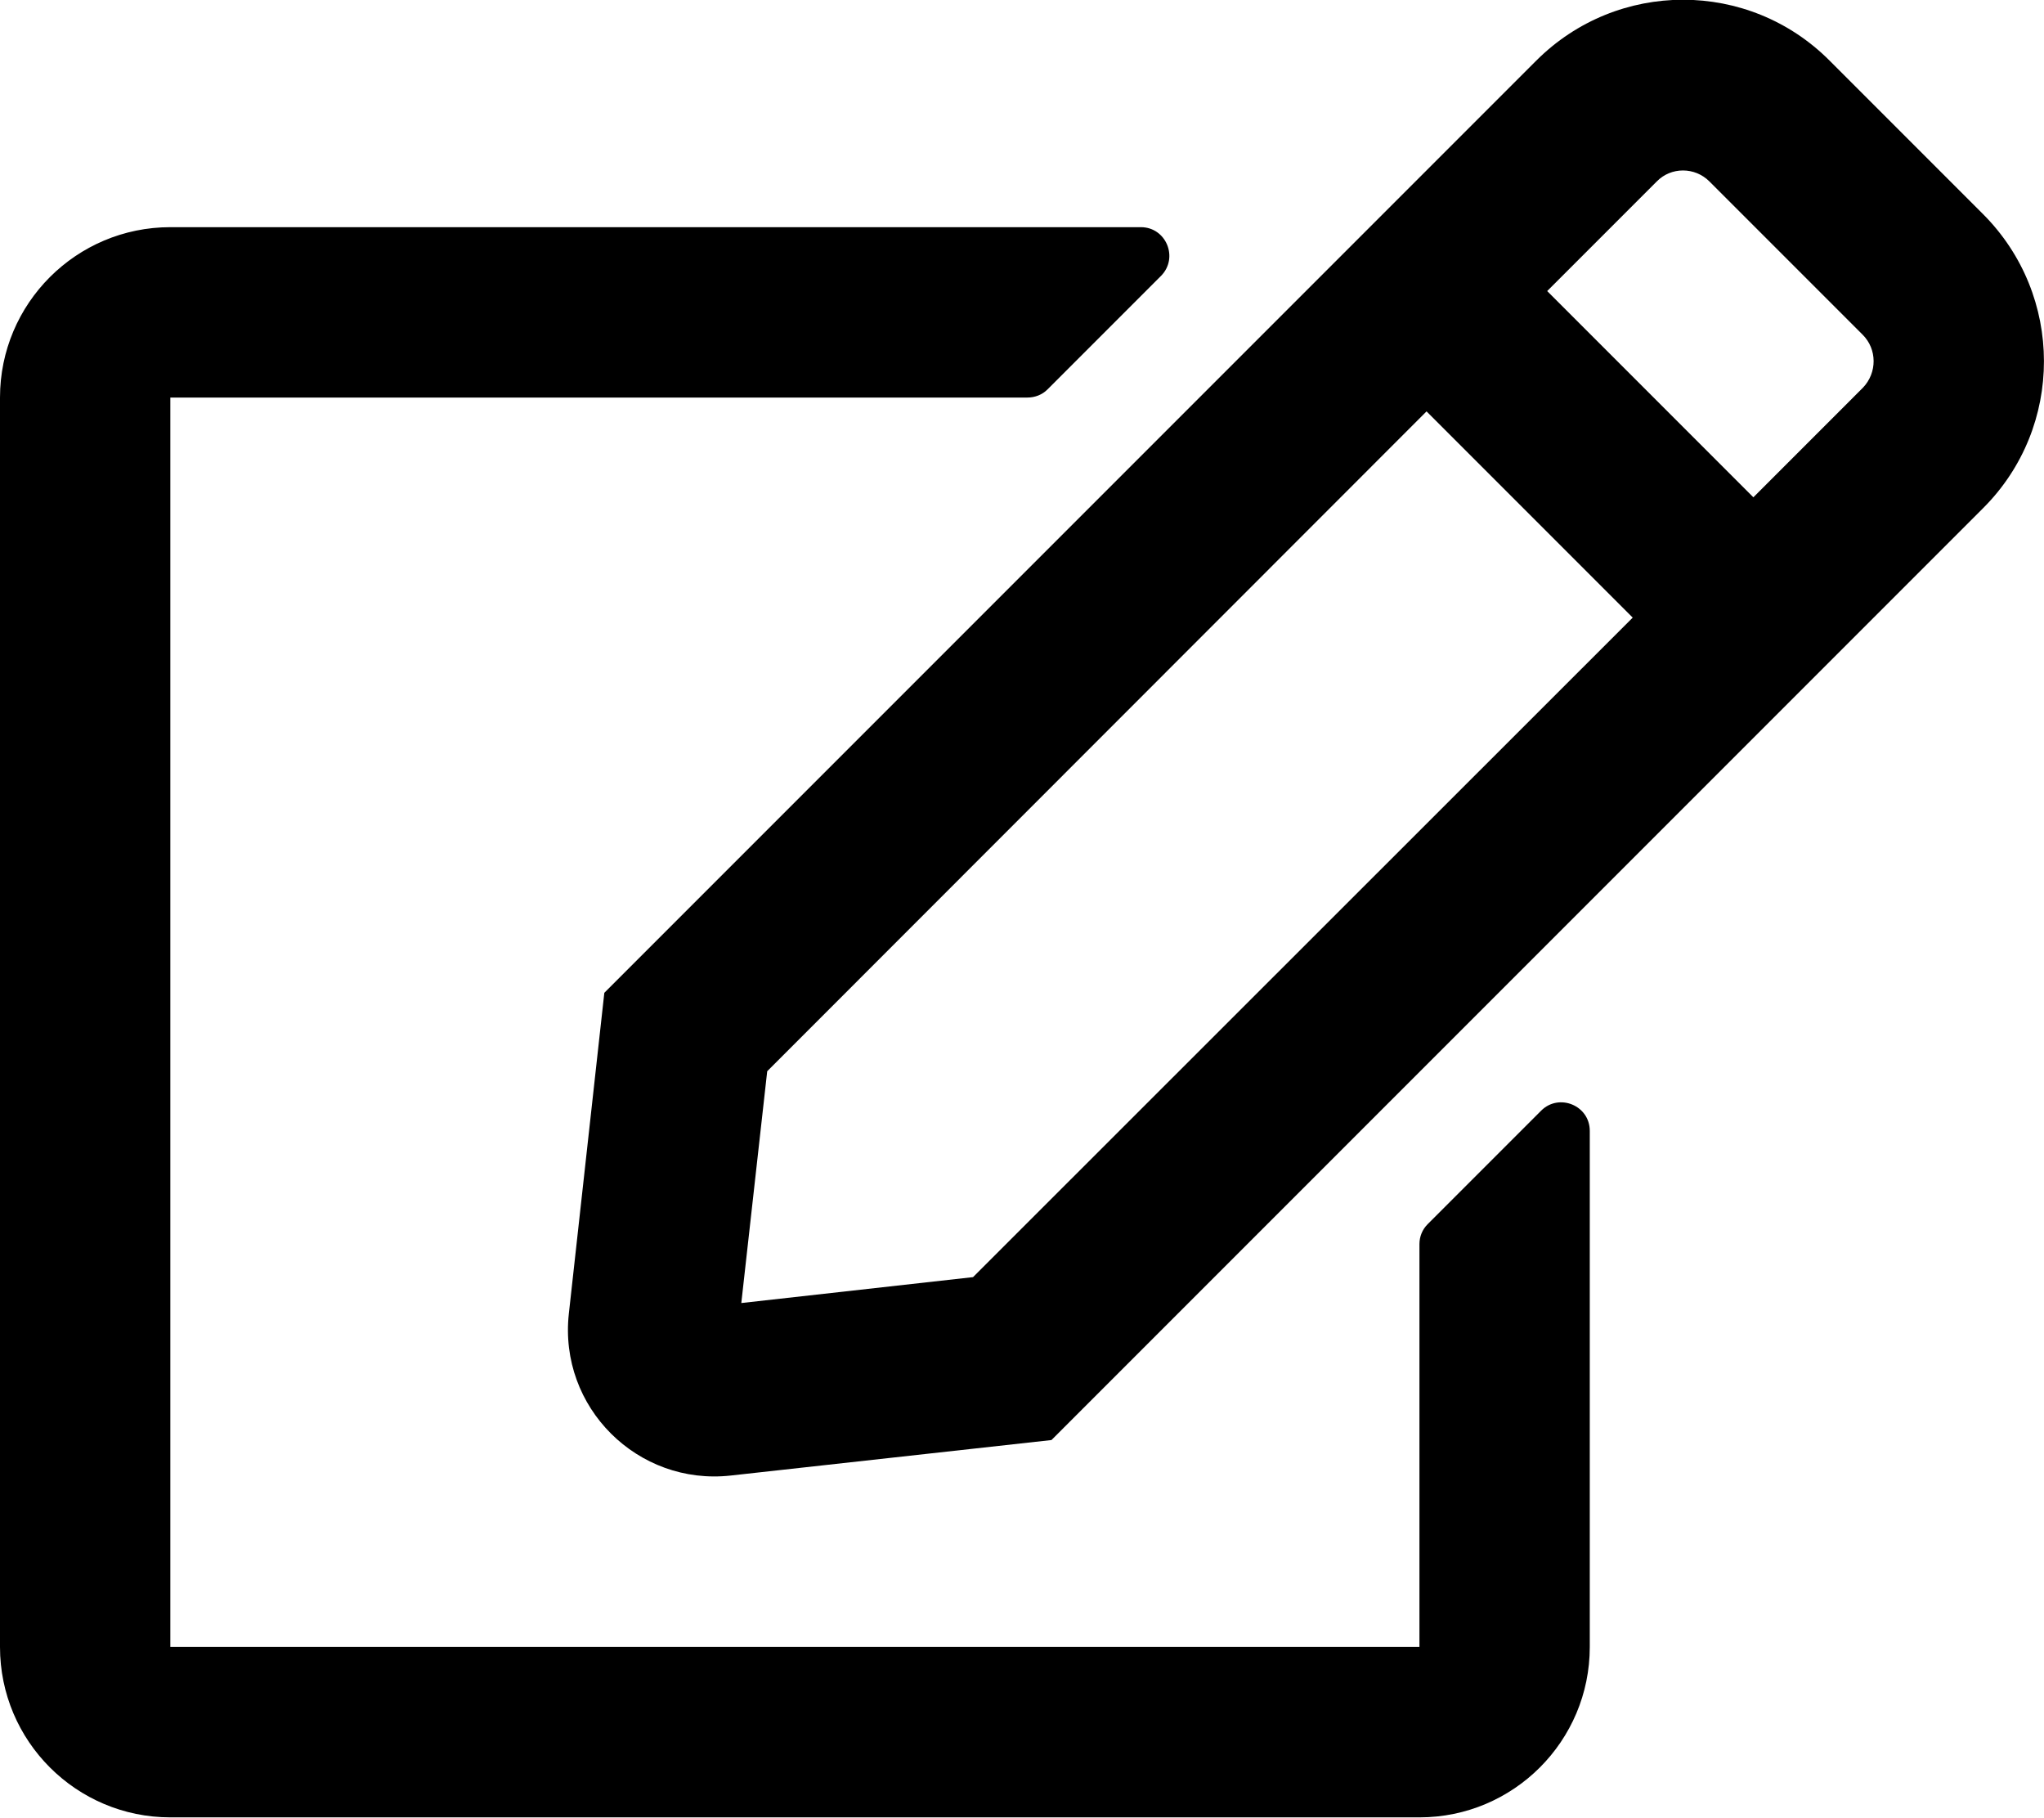
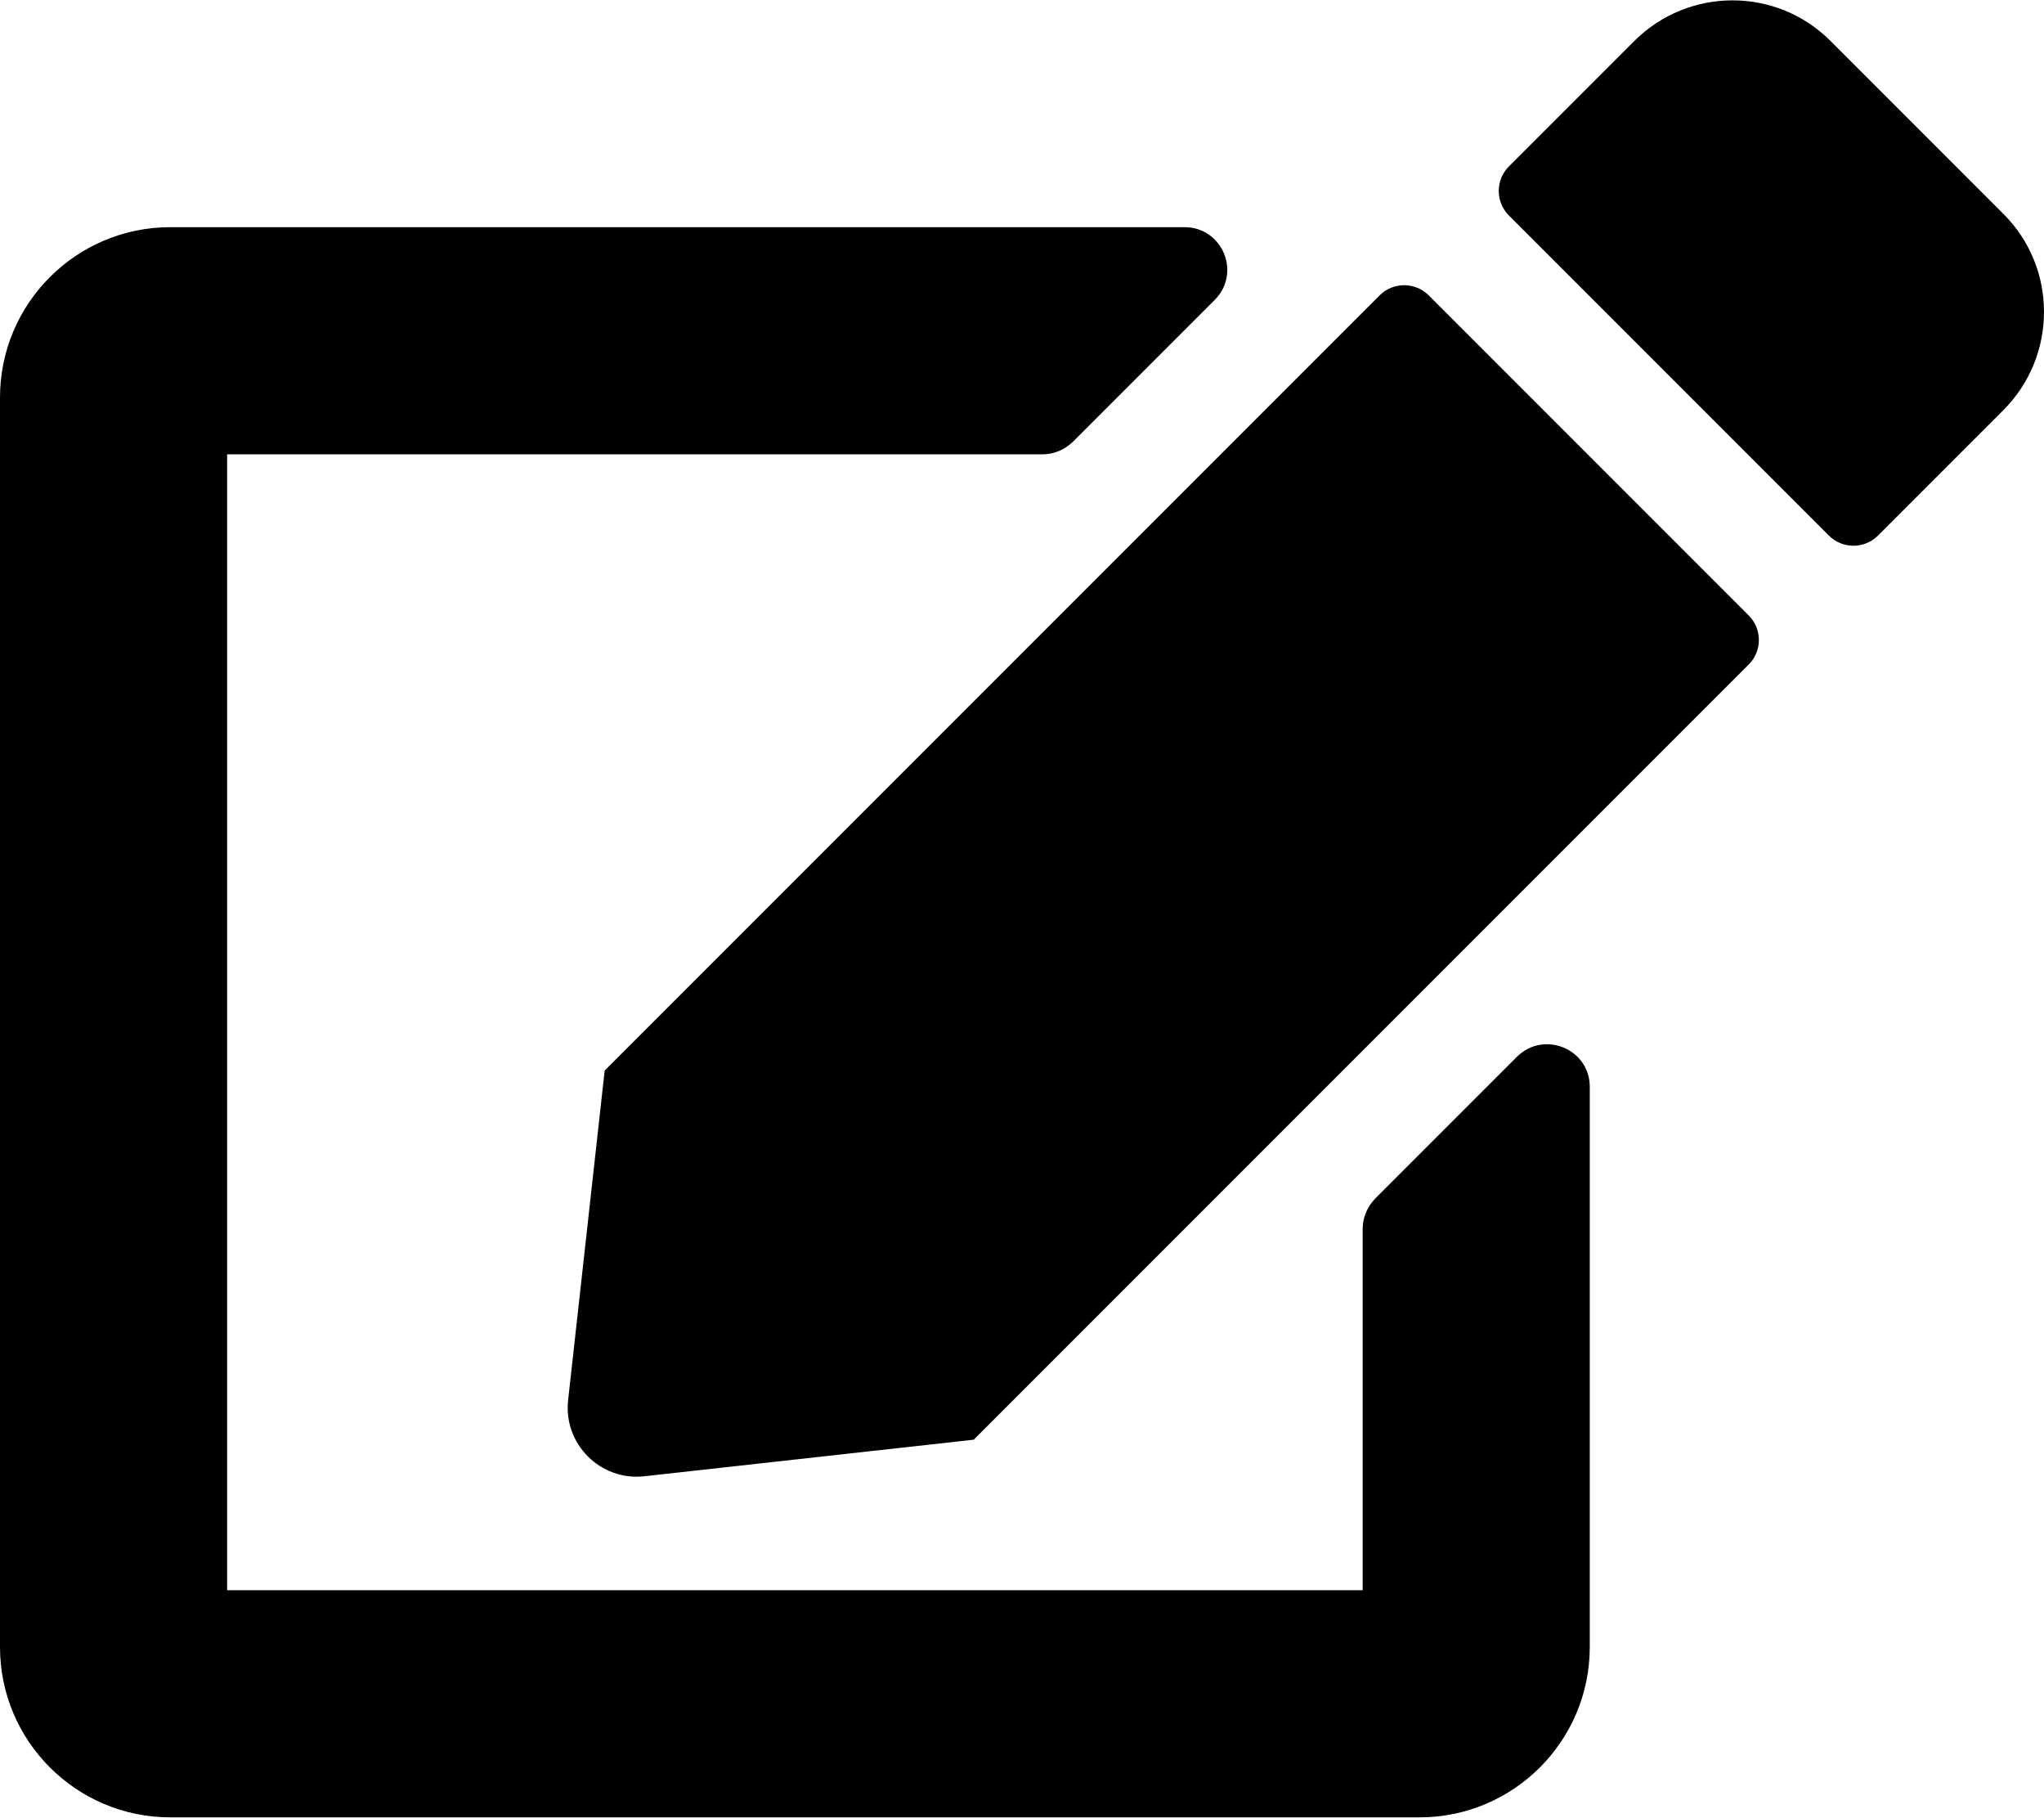
<svg xmlns="http://www.w3.org/2000/svg" viewBox="0 0 576 512">
-   <path d="M402.3 344.9l32-32c5-5 13.7-1.5 13.7 5.7V464c0 26.5-21.5 48-48 48H48c-26.5 0-48-21.5-48-48V112c0-26.5 21.5-48 48-48h273.5c7.1 0 10.7 8.6 5.7 13.7l-32 32c-1.5 1.5-3.5 2.3-5.7 2.3H48v352h352V350.5c0-2.1.8-4.1 2.3-5.6zm156.6-201.8L296.3 405.7l-90.4 10c-26.2 2.9-48.5-19.2-45.6-45.6l10-90.4L432.9 17.1c22.9-22.9 59.9-22.9 82.7 0l43.2 43.2c22.9 22.9 22.9 60 .1 82.8zM460.1 174L402 115.9 216.2 301.8l-7.3 65.3 65.3-7.3L460.1 174zm64.8-79.7l-43.2-43.2c-4.1-4.1-10.8-4.1-14.8 0L436 82l58.1 58.1 30.9-30.9c4-4.2 4-10.8-.1-14.9z" />
+   <path d="M402.6 83.2l90.2 90.2c3.8 3.8 3.8 10 0 13.8L274.4 405.6l-92.8 10.3c-12.4 1.4-22.9-9.1-21.5-21.5l10.3-92.8L388.8 83.2c3.8-3.8 10-3.8 13.8 0zm162-22.9l-48.8-48.8c-15.2-15.2-39.9-15.2-55.2 0l-35.4 35.4c-3.8 3.8-3.8 10 0 13.8l90.2 90.2c3.8 3.8 10 3.8 13.8 0l35.4-35.4c15.2-15.3 15.2-40 0-55.2zM384 346.2V448H64V128h229.8c3.2 0 6.2-1.3 8.5-3.5l40-40c7.6-7.6 2.2-20.5-8.5-20.5H48C21.5 64 0 85.5 0 112v352c0 26.5 21.5 48 48 48h352c26.5 0 48-21.5 48-48V306.2c0-10.7-12.9-16-20.5-8.5l-40 40c-2.2 2.3-3.5 5.3-3.5 8.5z" />
</svg>
